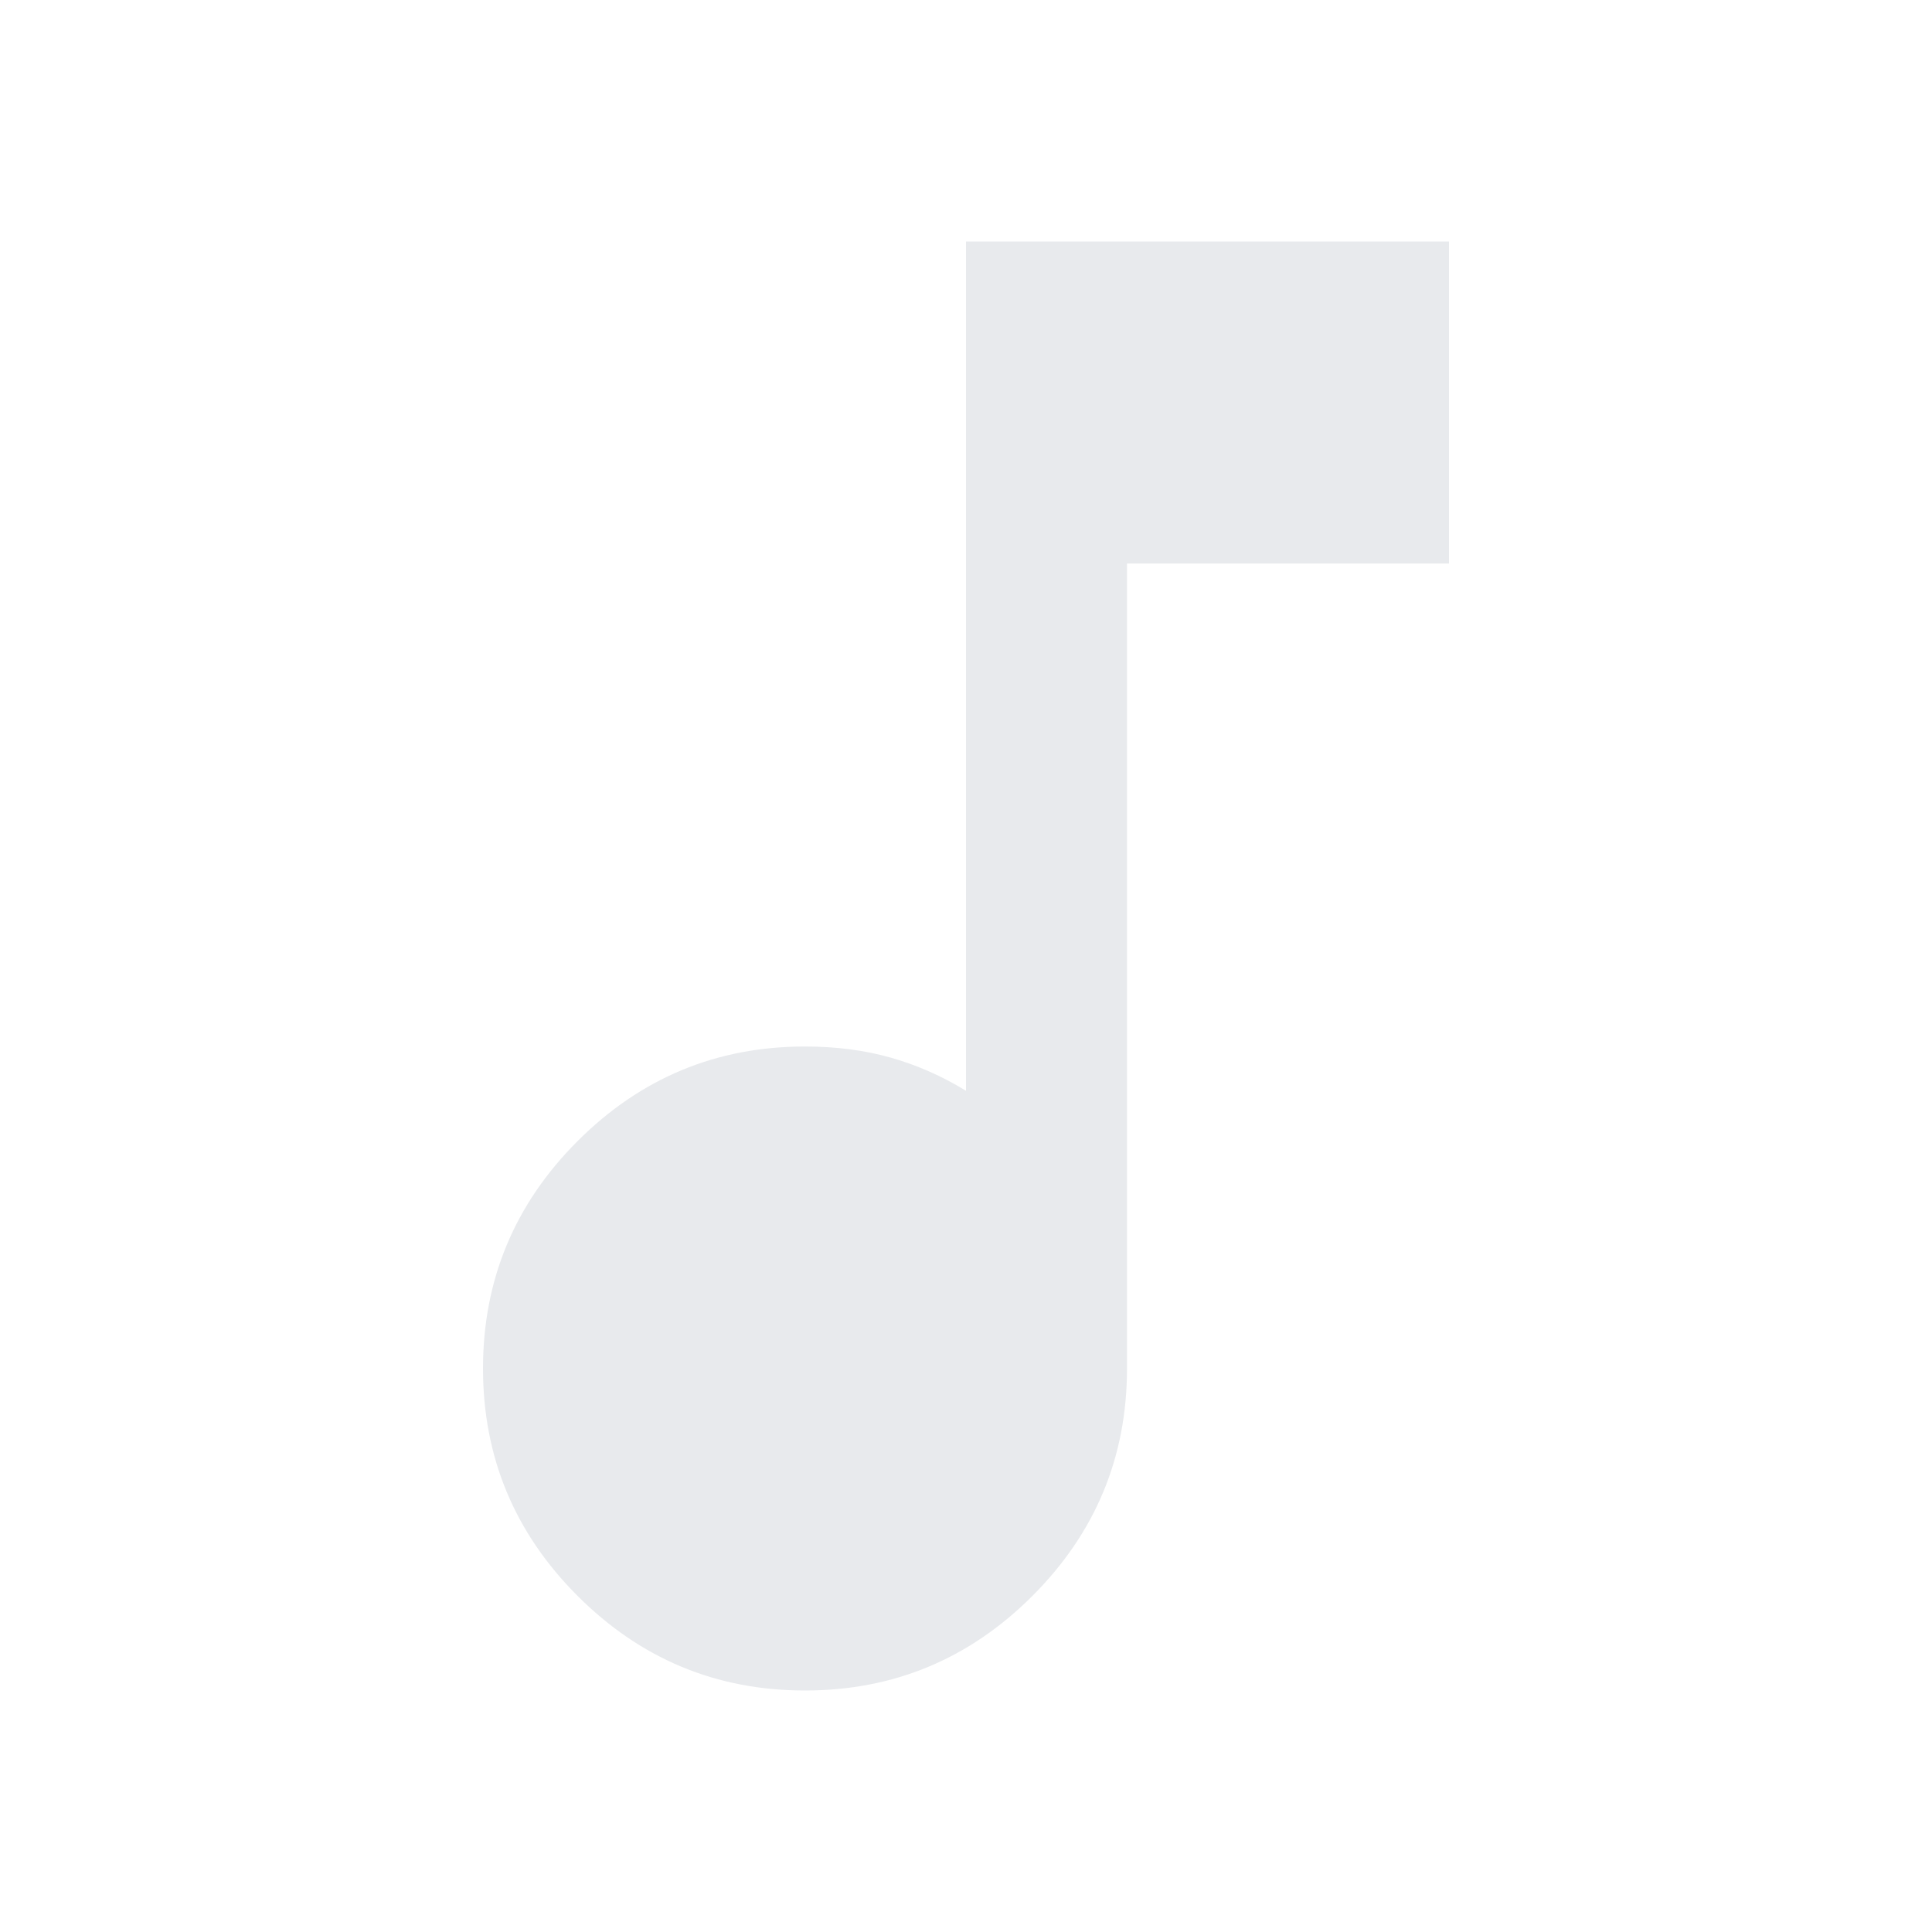
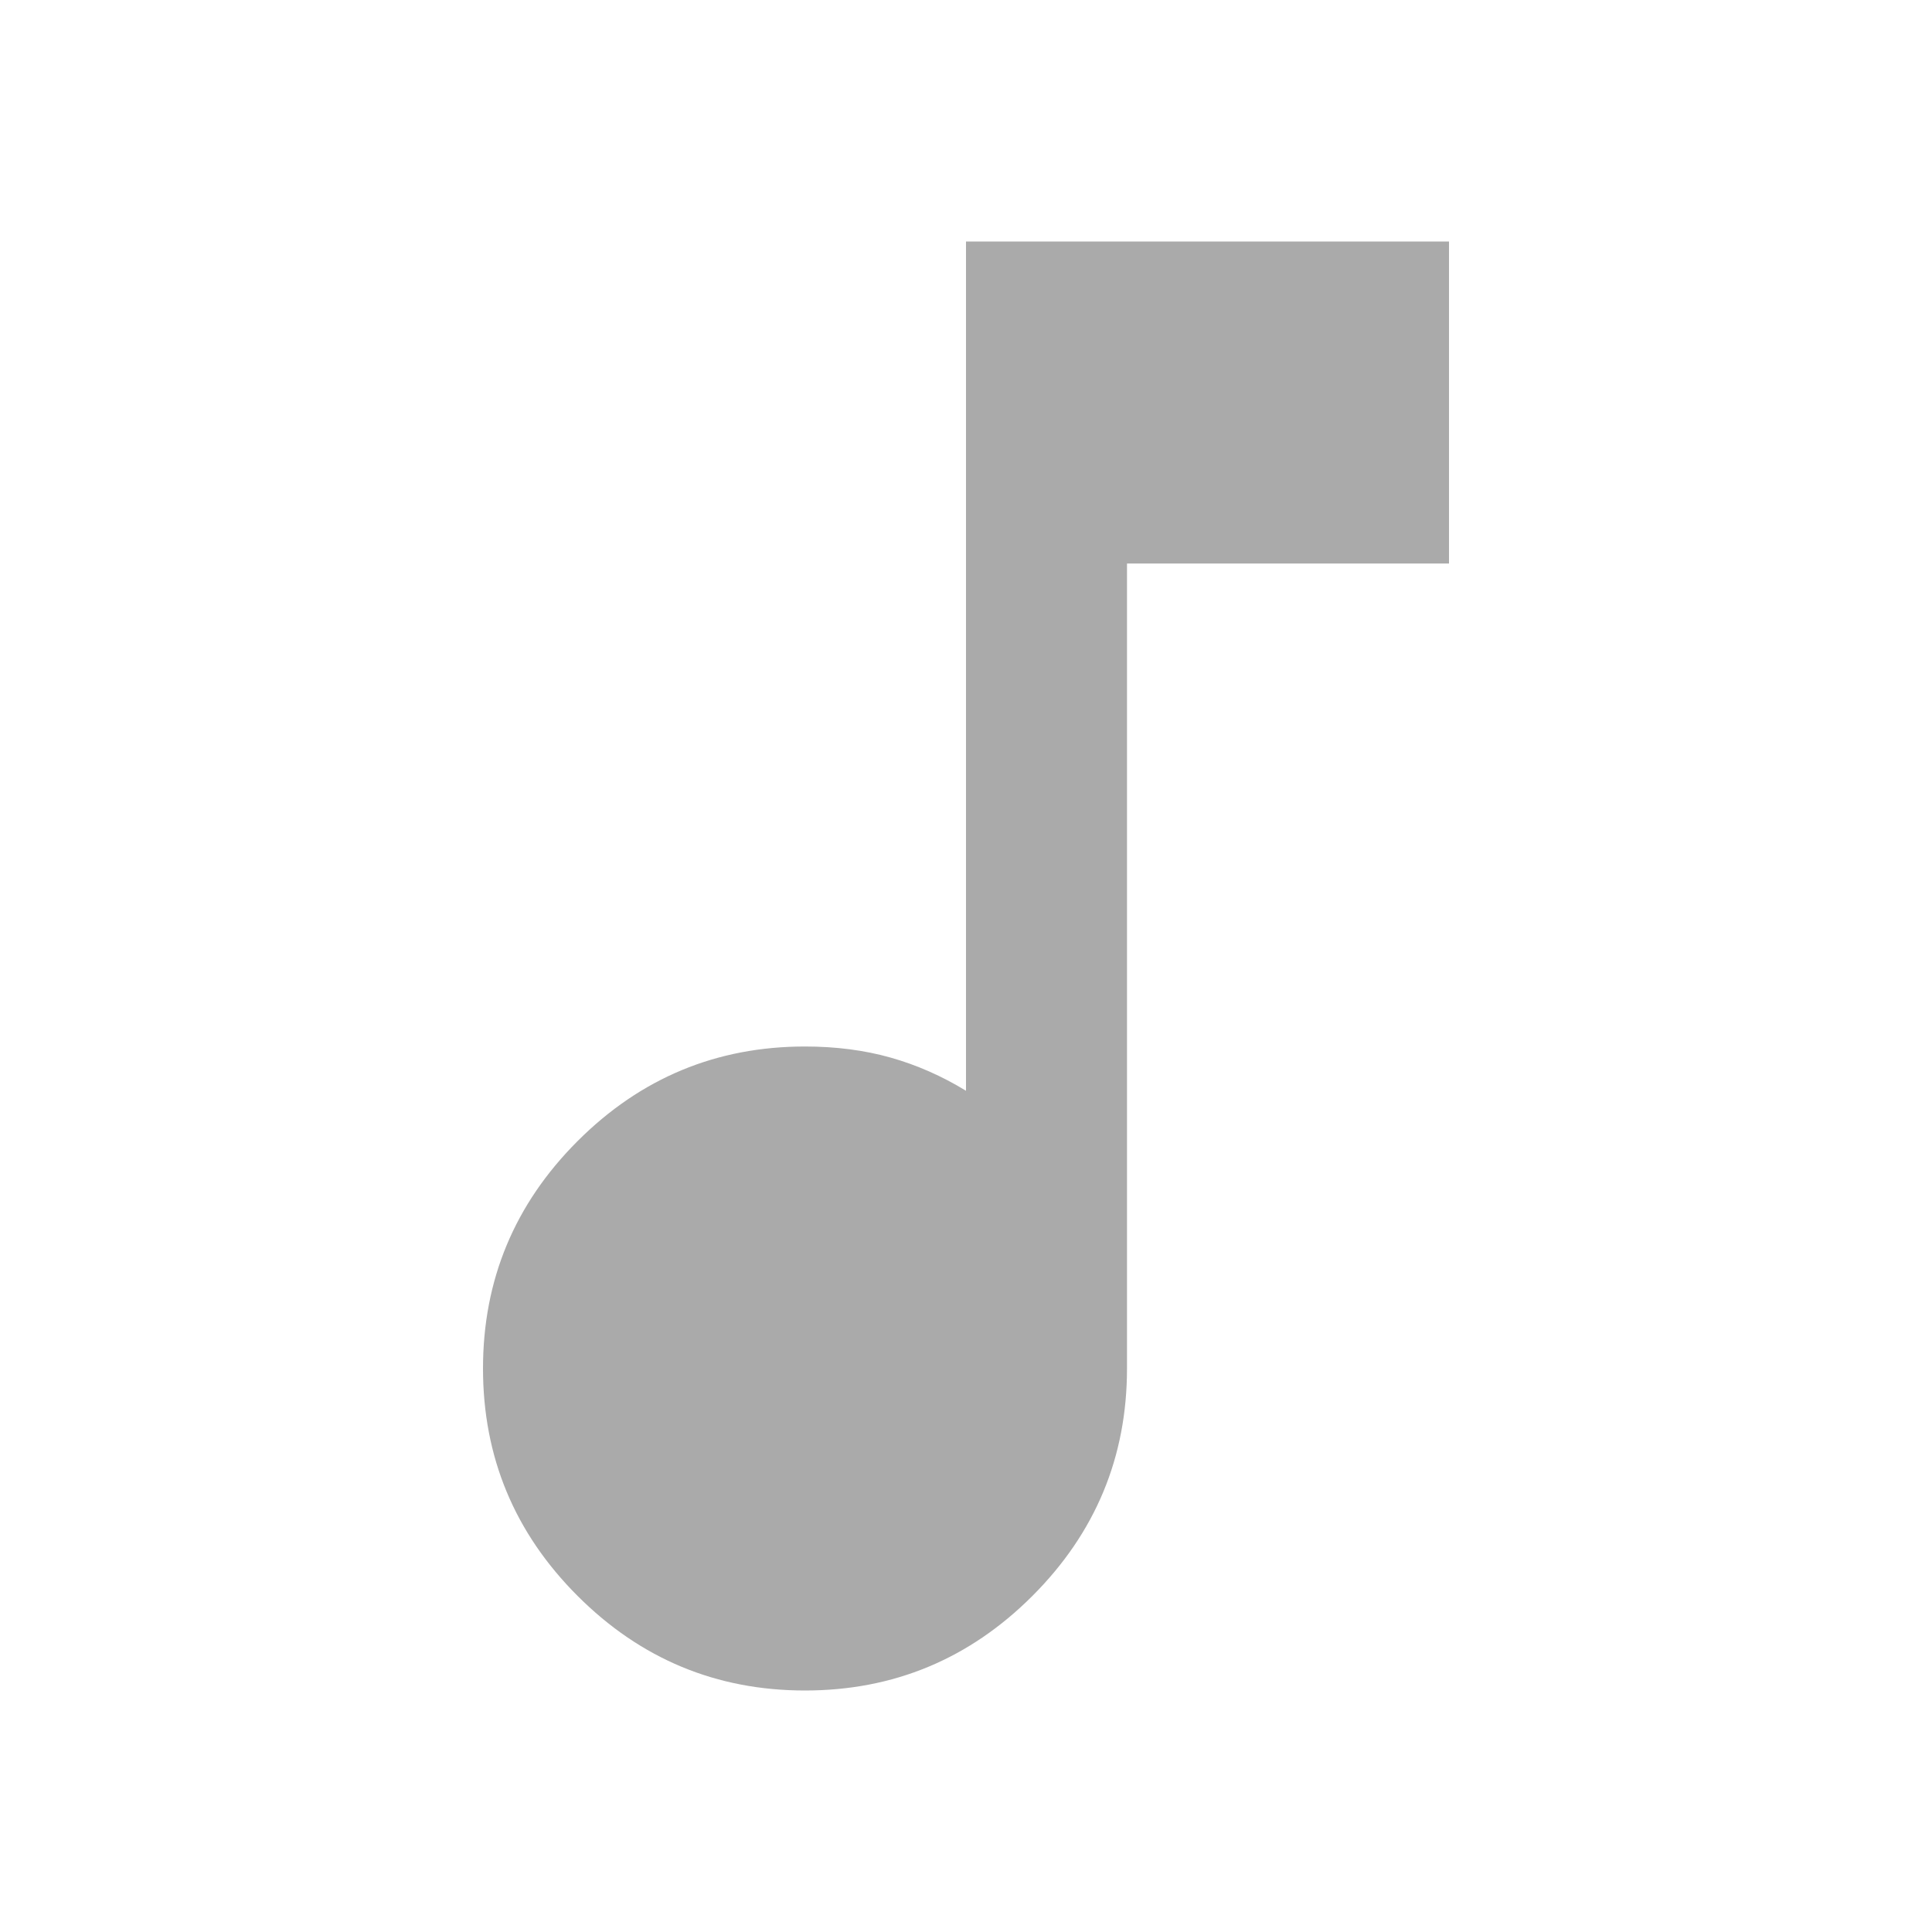
- <svg xmlns="http://www.w3.org/2000/svg" height="24px" viewBox="0 -960 960 960" width="24px" fill="#e8eaed">
+ <svg xmlns="http://www.w3.org/2000/svg" height="24px" viewBox="0 -960 960 960" width="24px" fill="#AAAAAA">
  <path d="M400-120q-66 0-113-47t-47-113q0-66 47-113t113-47q23 0 42.5 5.5T480-418v-422h240v160H560v400q0 66-47 113t-113 47Z" />
</svg>
